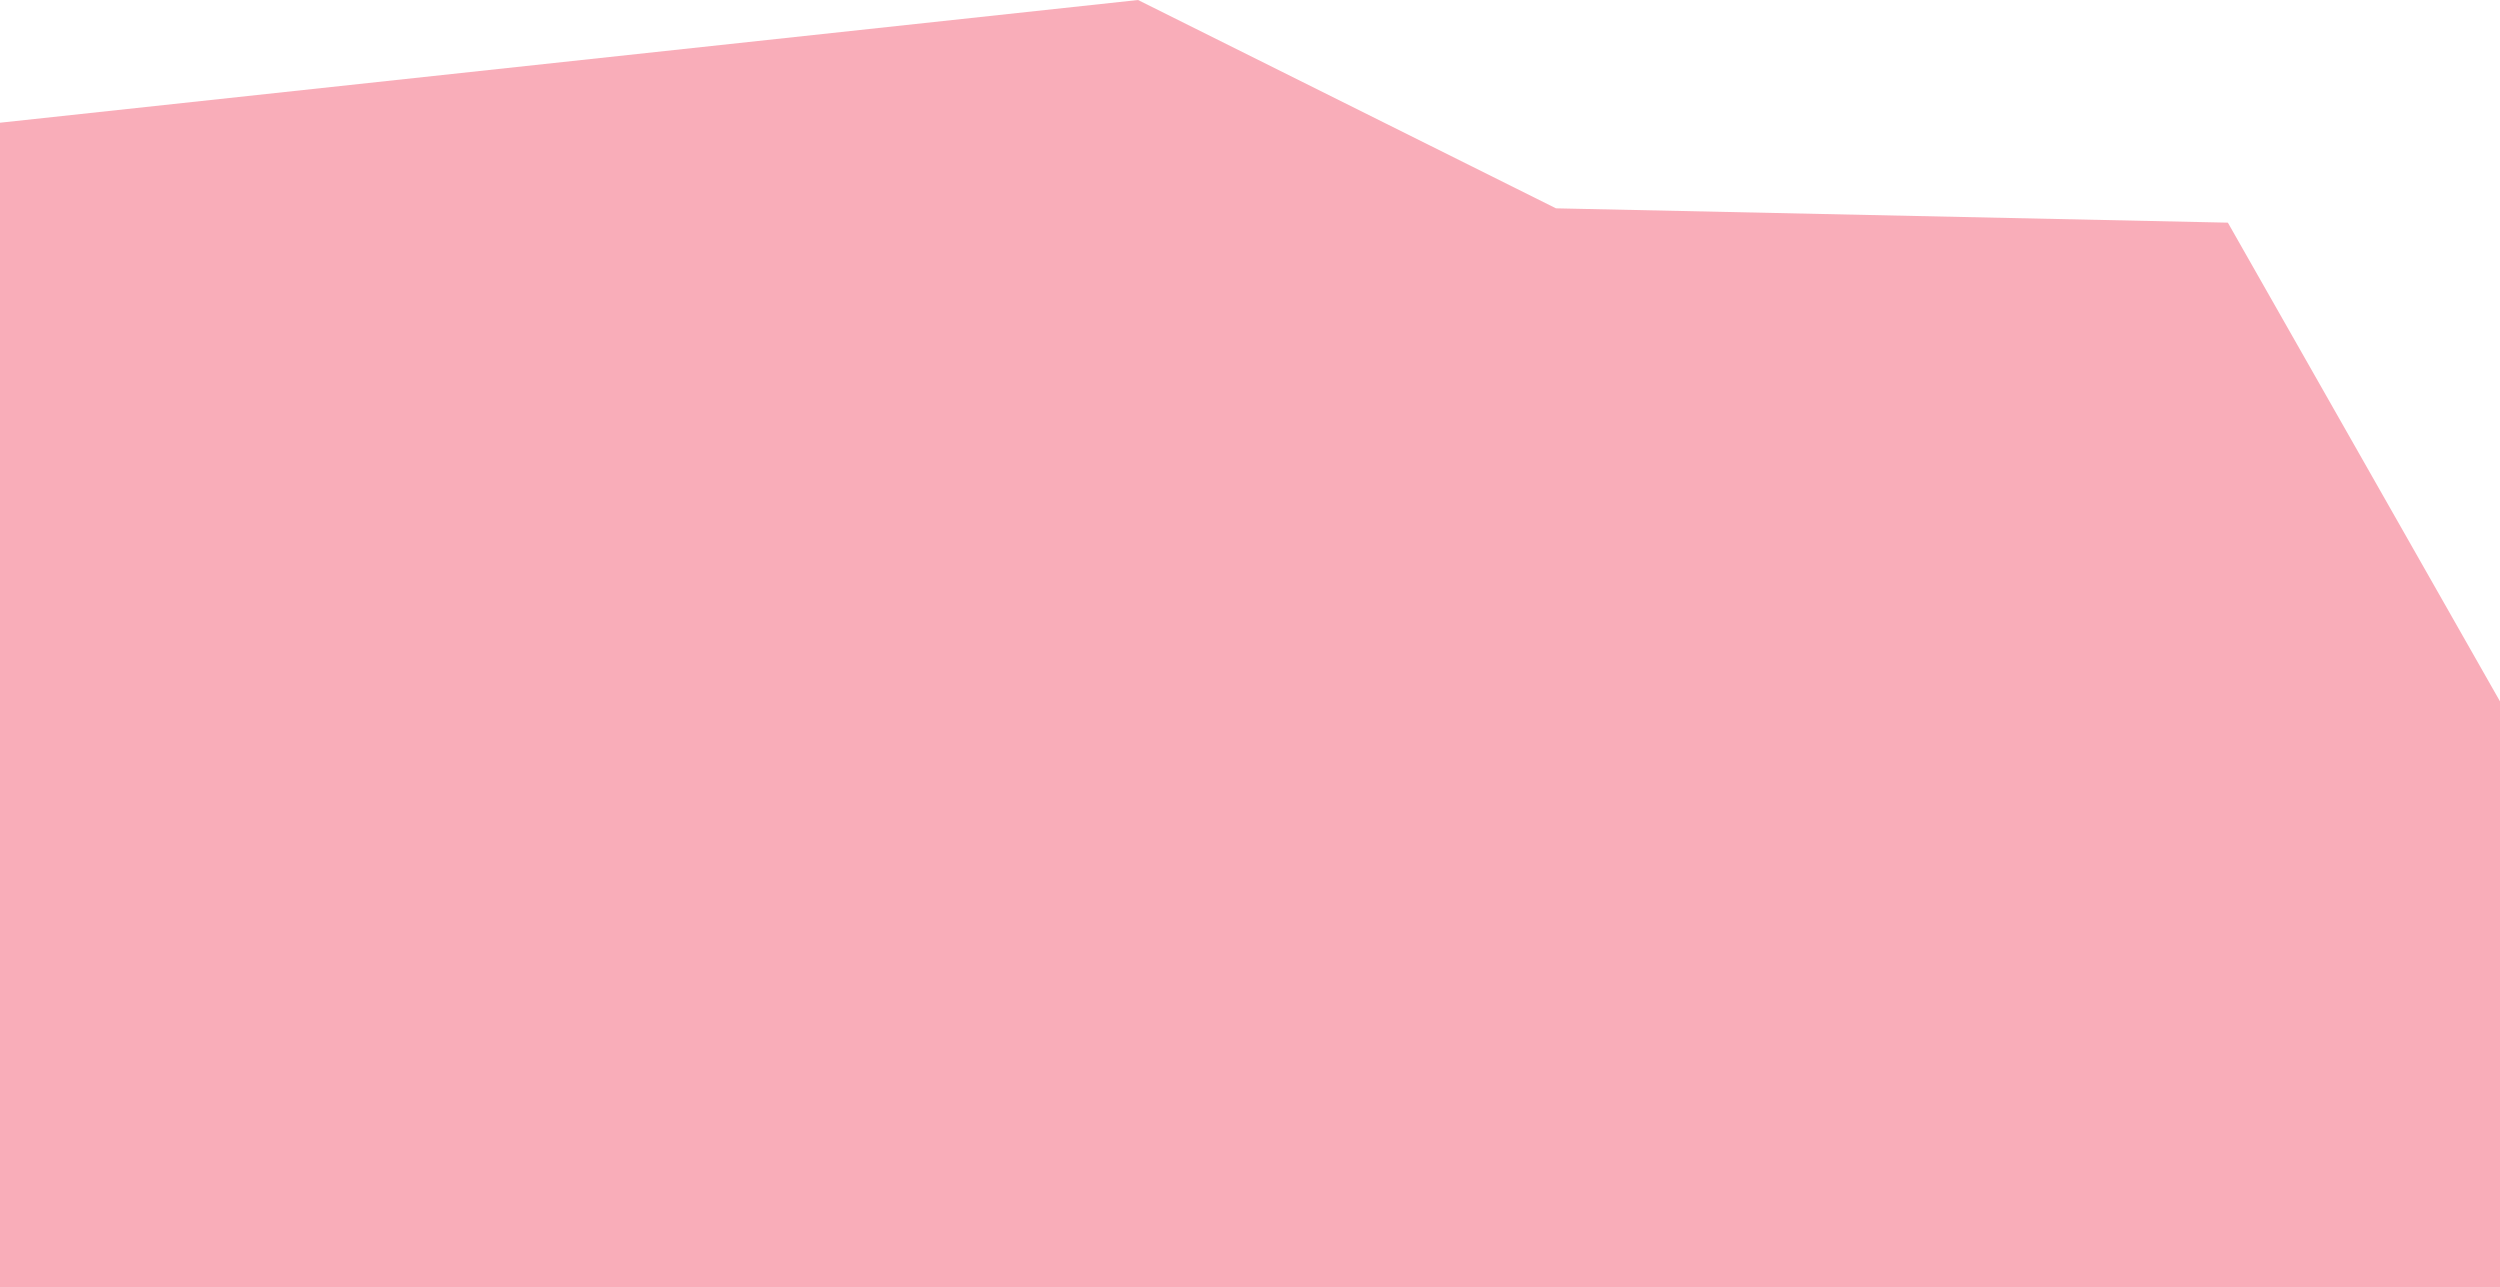
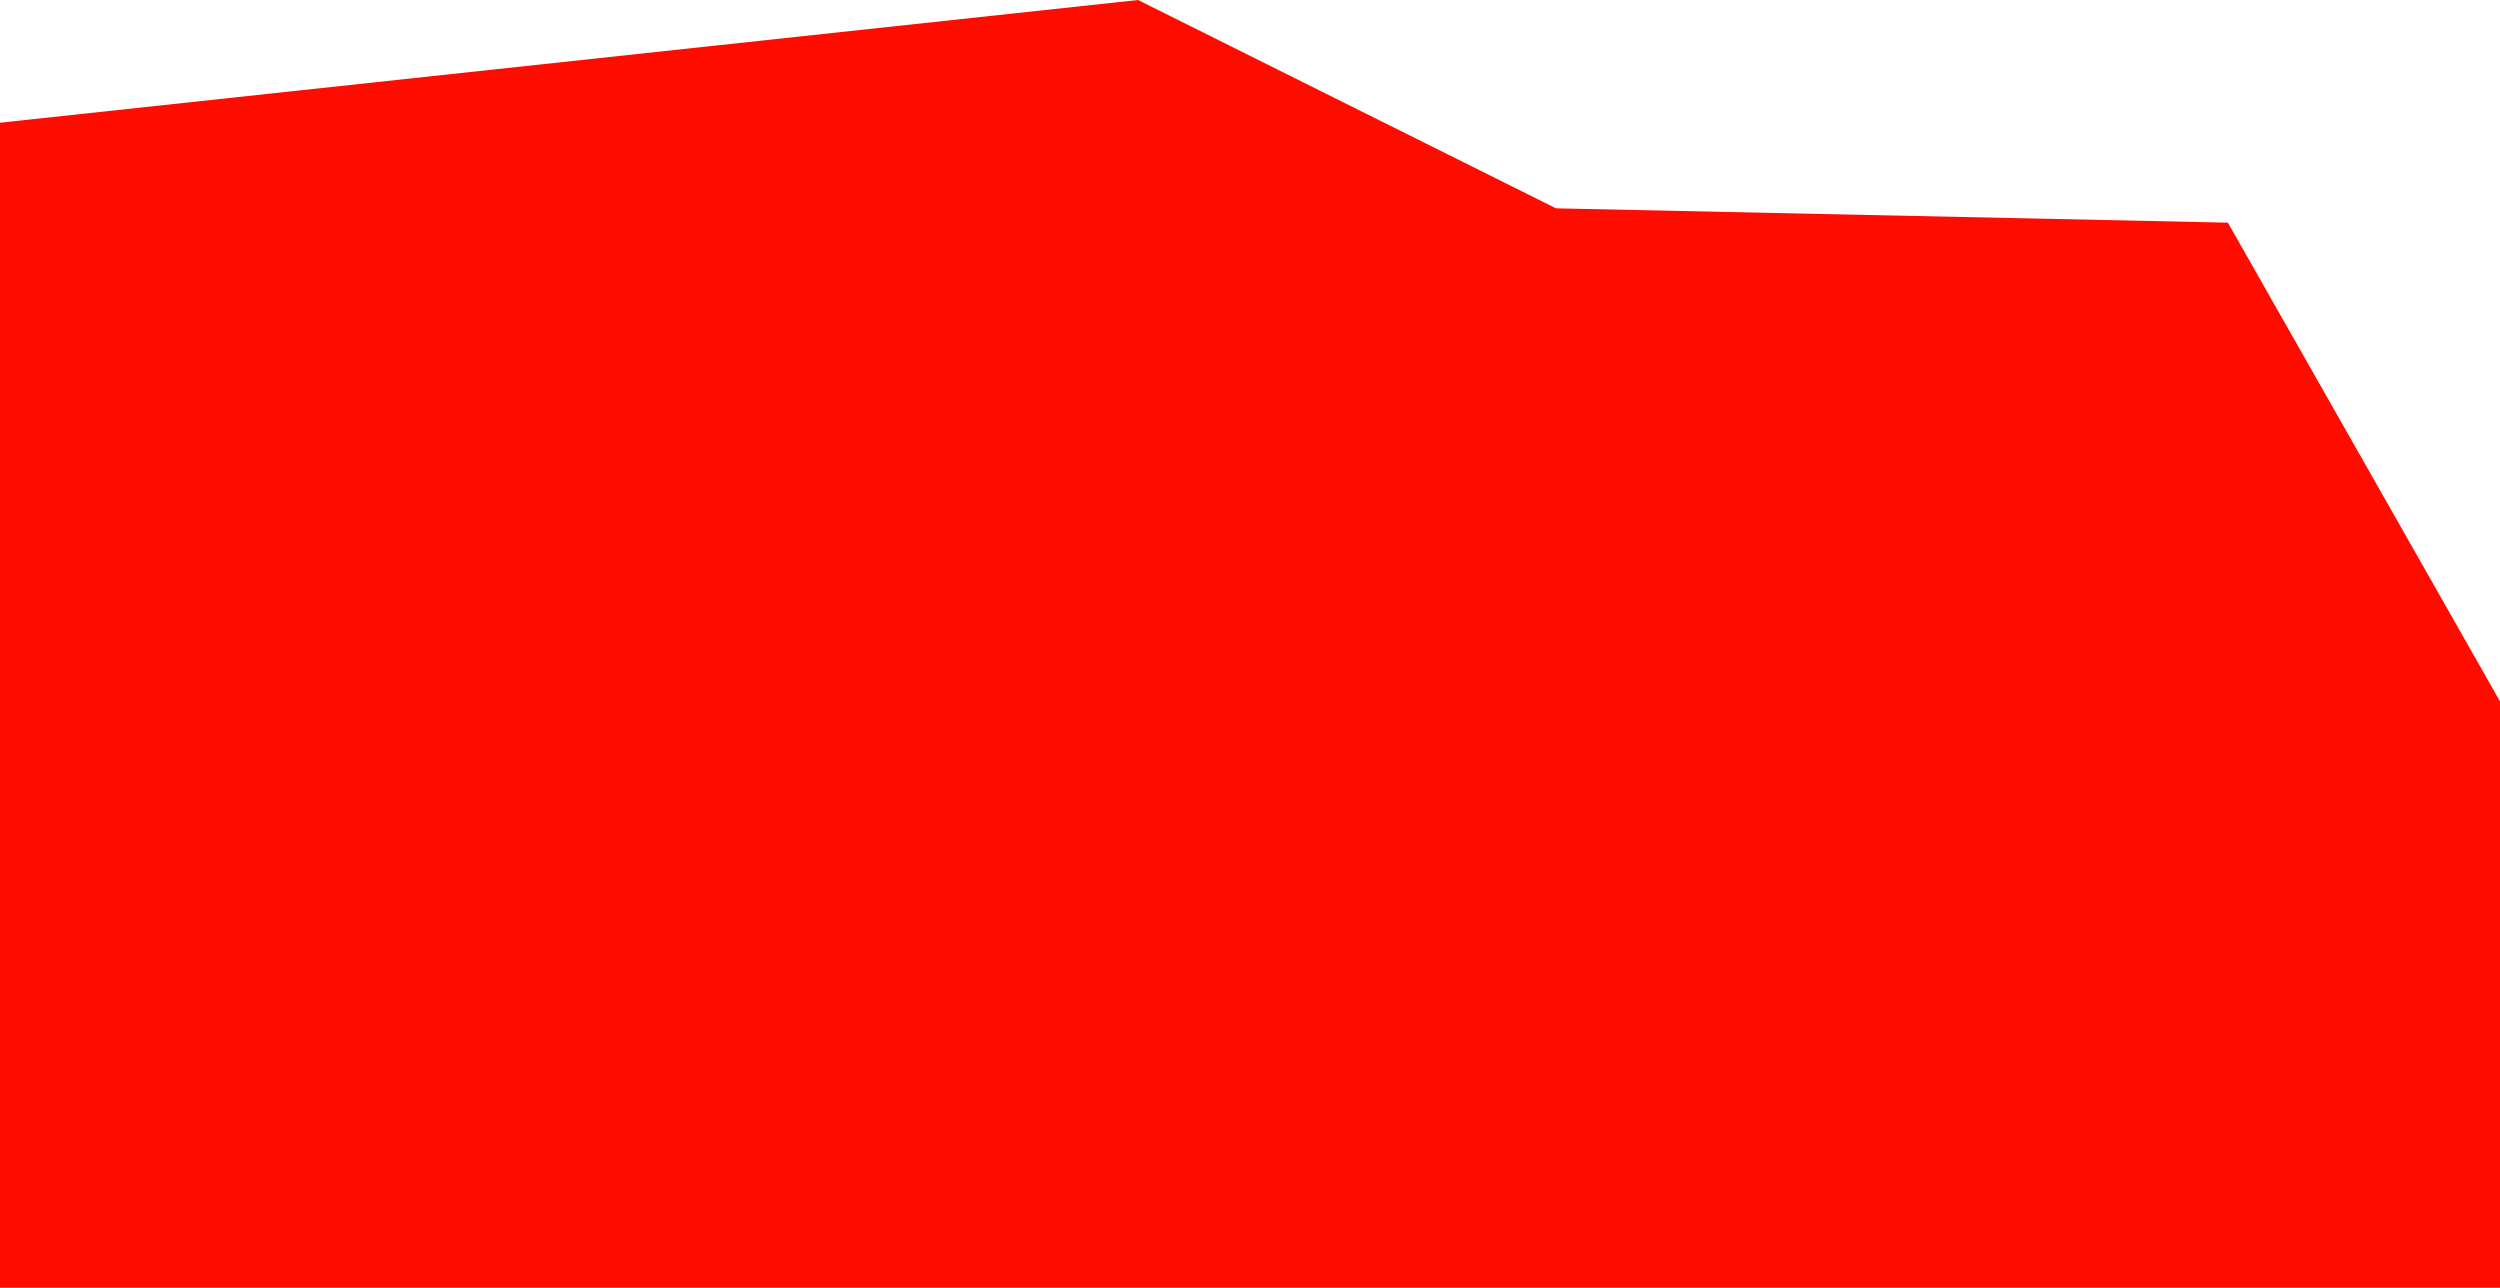
- <svg xmlns="http://www.w3.org/2000/svg" width="1920" height="989" viewBox="0 0 1920 989">
-   <defs>
-     <style>
-       .cls-1 {
-         
-         fill: #f9adb9;
-         fill-rule: evenodd;
-       }
-     </style>
-   </defs>
-   <path id="shape_másolat_19" data-name="shape másolat 19" class="cls-1" d="M-7,9674l881-95,321,160,516,11,465,818H-2Z" transform="translate(0 -9579)" />
+ <svg xmlns="http://www.w3.org/2000/svg" version="1.1" id="Layer_1" x="0px" y="0px" viewBox="0 0 1920 989" style="enable-background:new 0 0 1920 989;" xml:space="preserve">
+   <style type="text/css">
+ 	.st0{fill:#FF0C00;}
+ </style>
+   <path id="shape_másolat_19" class="st0" d="M-7,95L874,0l321,160l516,11l465,818H-2L-7,95z" />
</svg>
